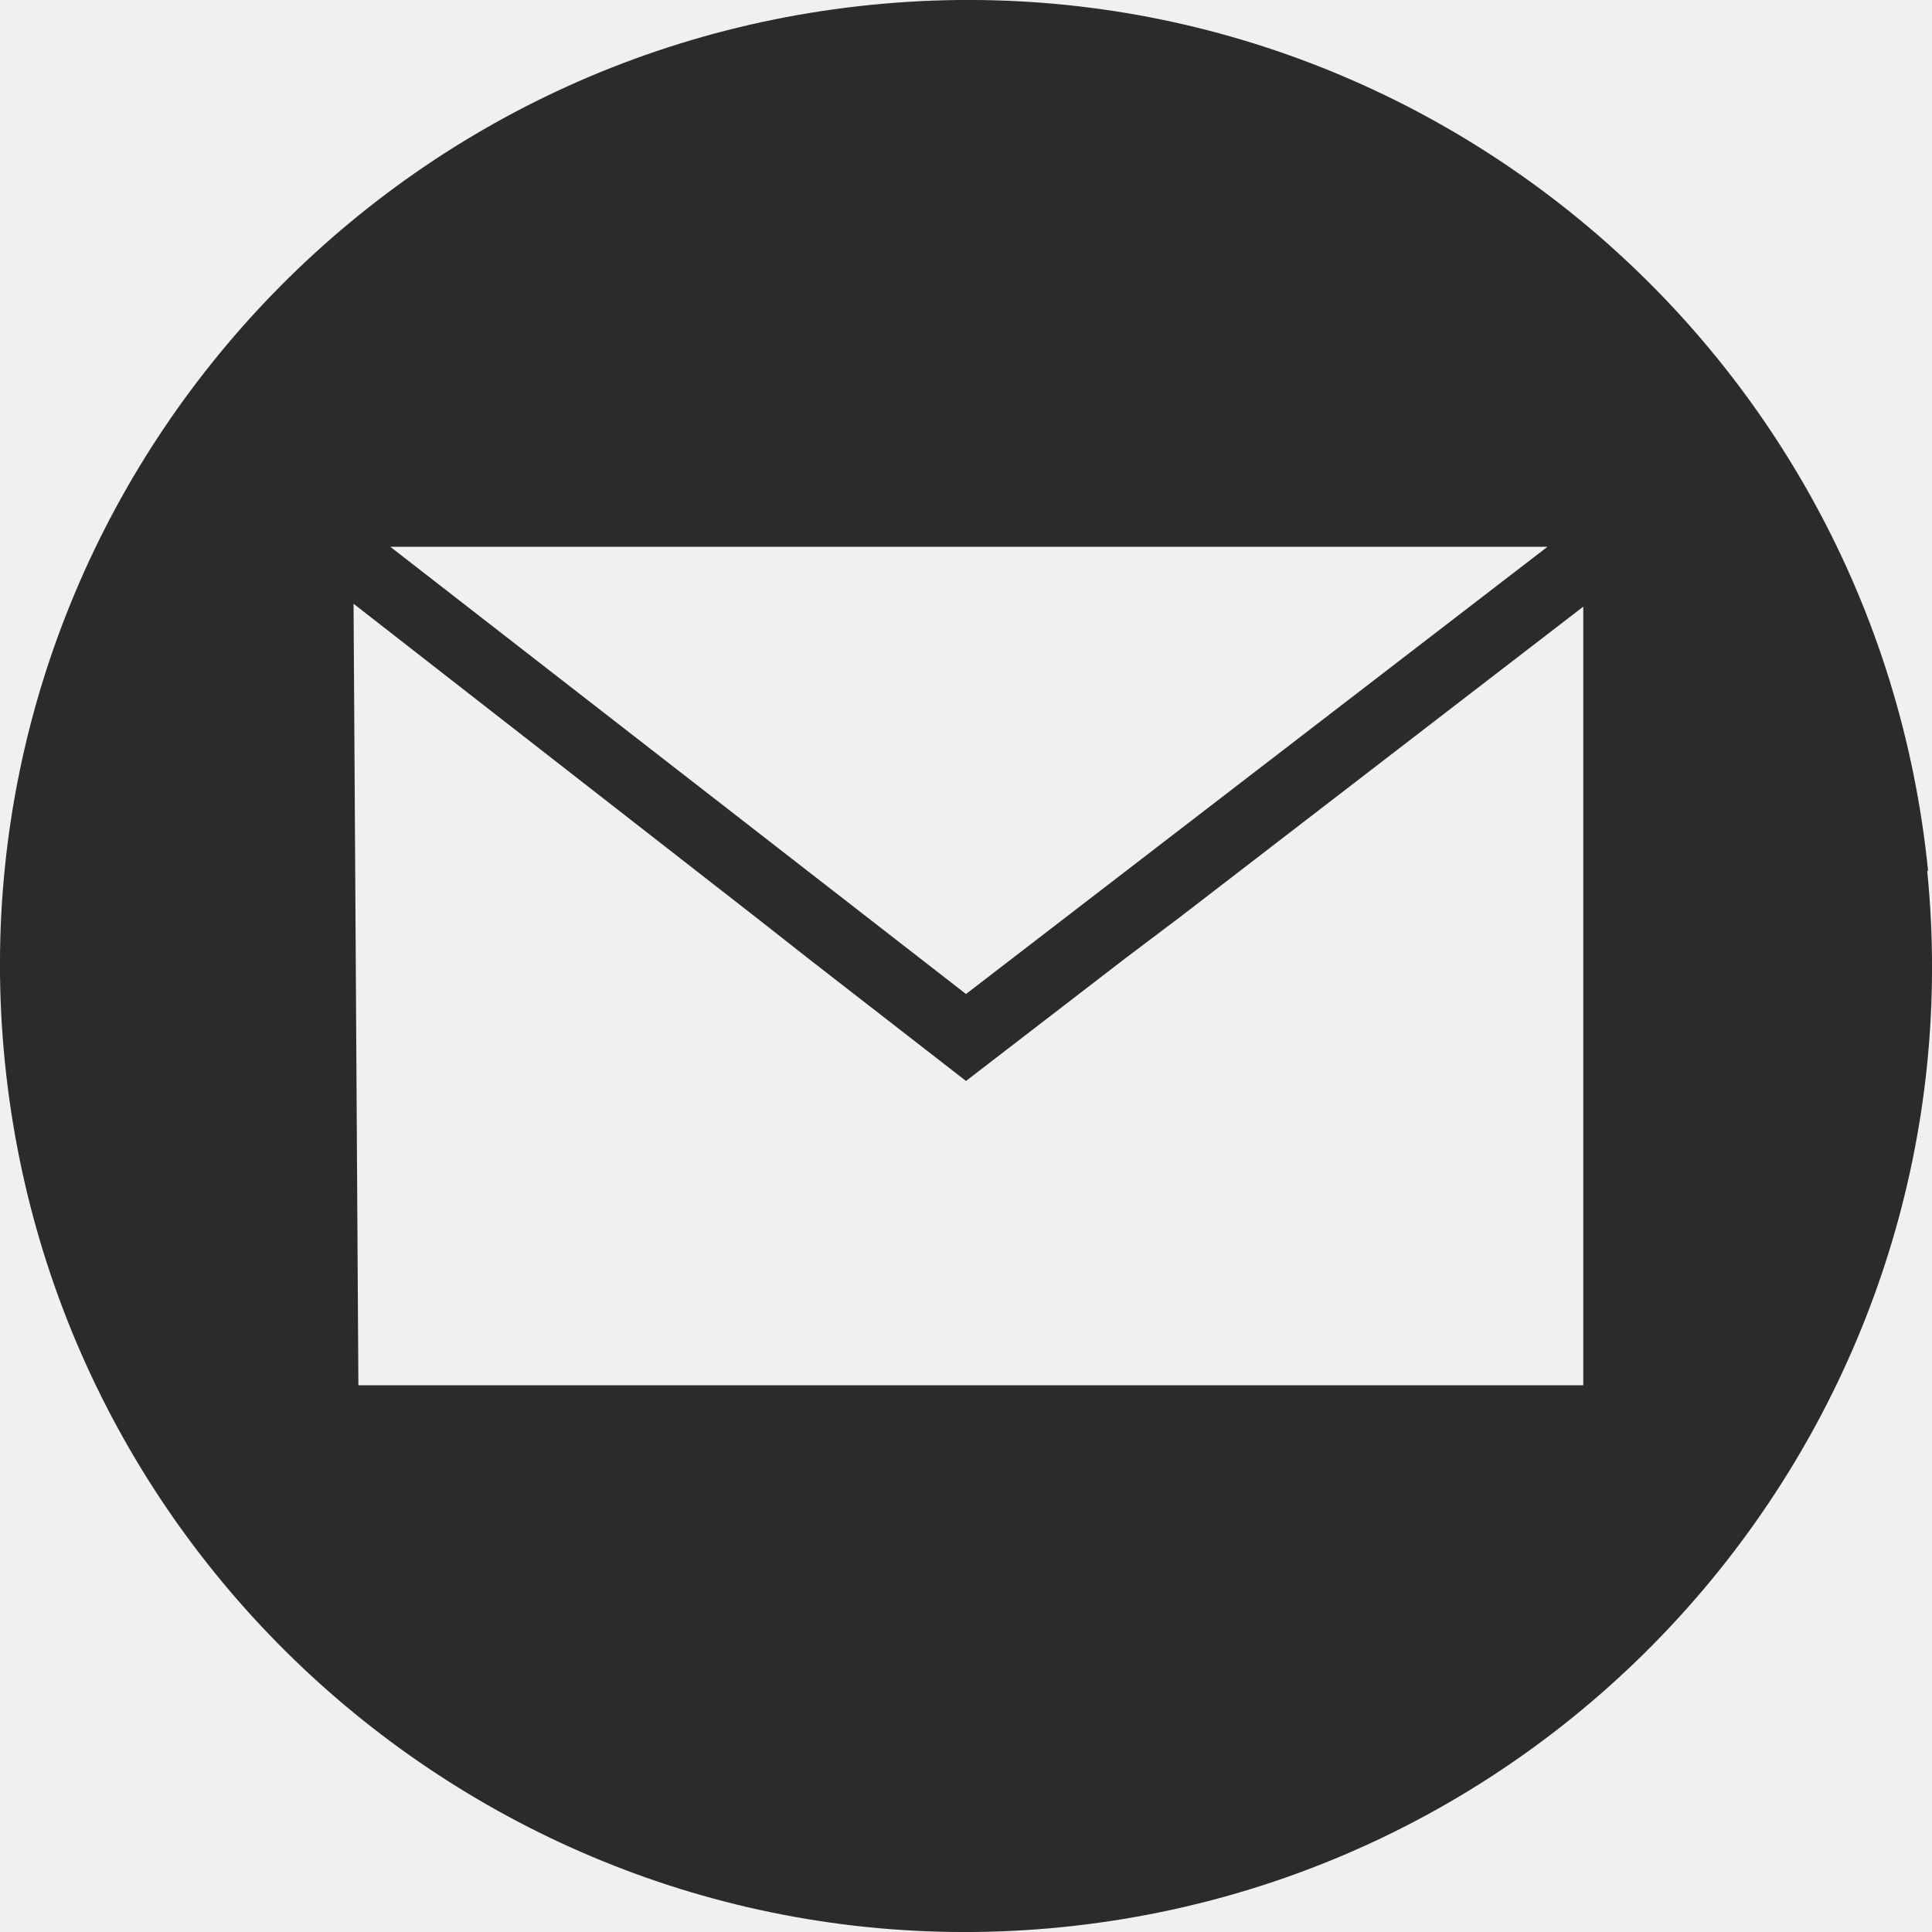
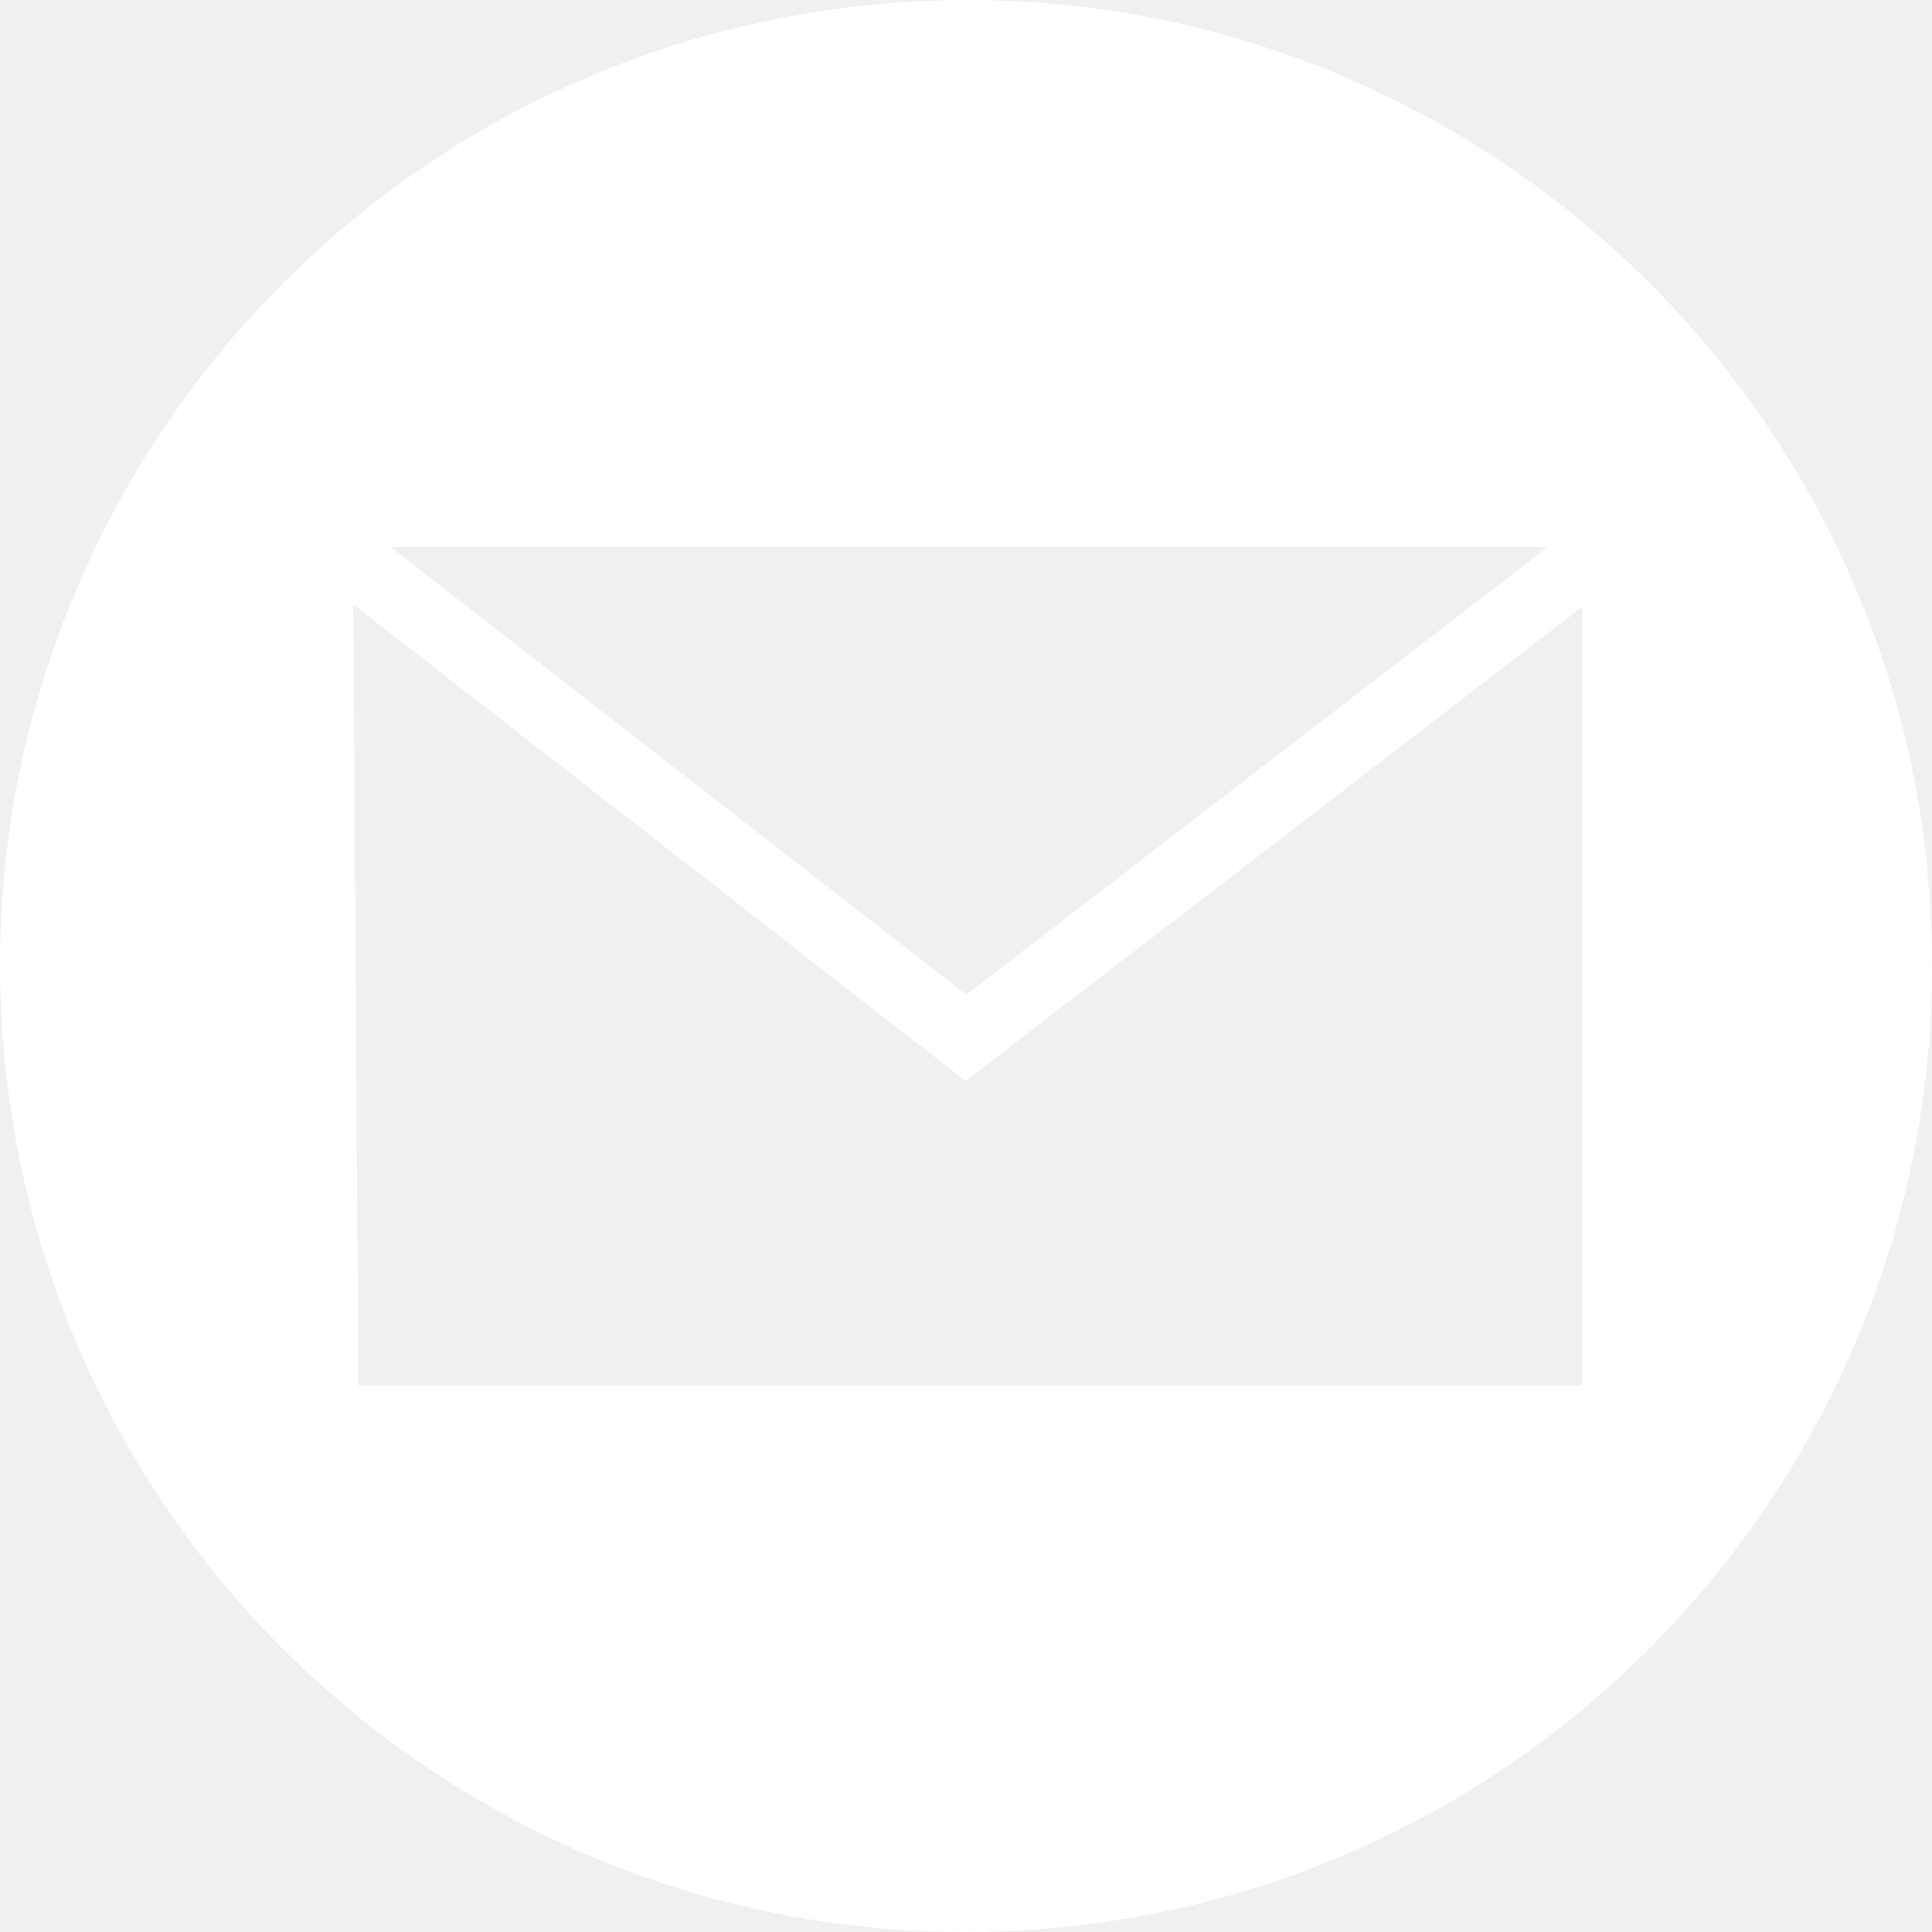
- <svg xmlns="http://www.w3.org/2000/svg" id="Capa_1" version="1.1" viewBox="0 0 200 200">
-   <defs>
-     <style>
-       .st0 {
-         fill: #2b2b2b;
-       }
-     </style>
-   </defs>
-   <path class="st0" d="M199.6,90.2C194.1,35.2,145.1-5,90.2.5,35.2,6-5,55,.5,109.9c5.5,54.9,54.5,95.1,109.4,89.6,54.9-5.5,95.1-54.5,89.6-109.4h0ZM160.2,56.6l-60.2,46.3-59.6-46.3h119.8ZM163.8,143.4H37.1l-.5-80.9,41.7,32.5,5.6,4.4,16.1,12.5,16.5-12.7,5.7-4.3,41.7-32.1v80.6Z" />
+ <svg xmlns="http://www.w3.org/2000/svg" width="20" height="20" viewBox="0 0 20 20" fill="none">
+   <path d="M19.957 9.017C19.41 3.517 14.51 -0.497 9.017 0.05C3.517 0.597 -0.497 5.497 0.05 10.99C0.597 16.483 5.497 20.497 10.99 19.95C16.483 19.404 20.497 14.503 19.95 9.01L19.957 9.017ZM16.023 5.663L10.003 10.297L4.043 5.663H16.023ZM16.377 14.343H3.71L3.657 6.257L7.83 9.503L8.39 9.943L9.997 11.19L11.643 9.923L12.21 9.49L16.377 6.283V14.343Z" fill="white" />
</svg>
